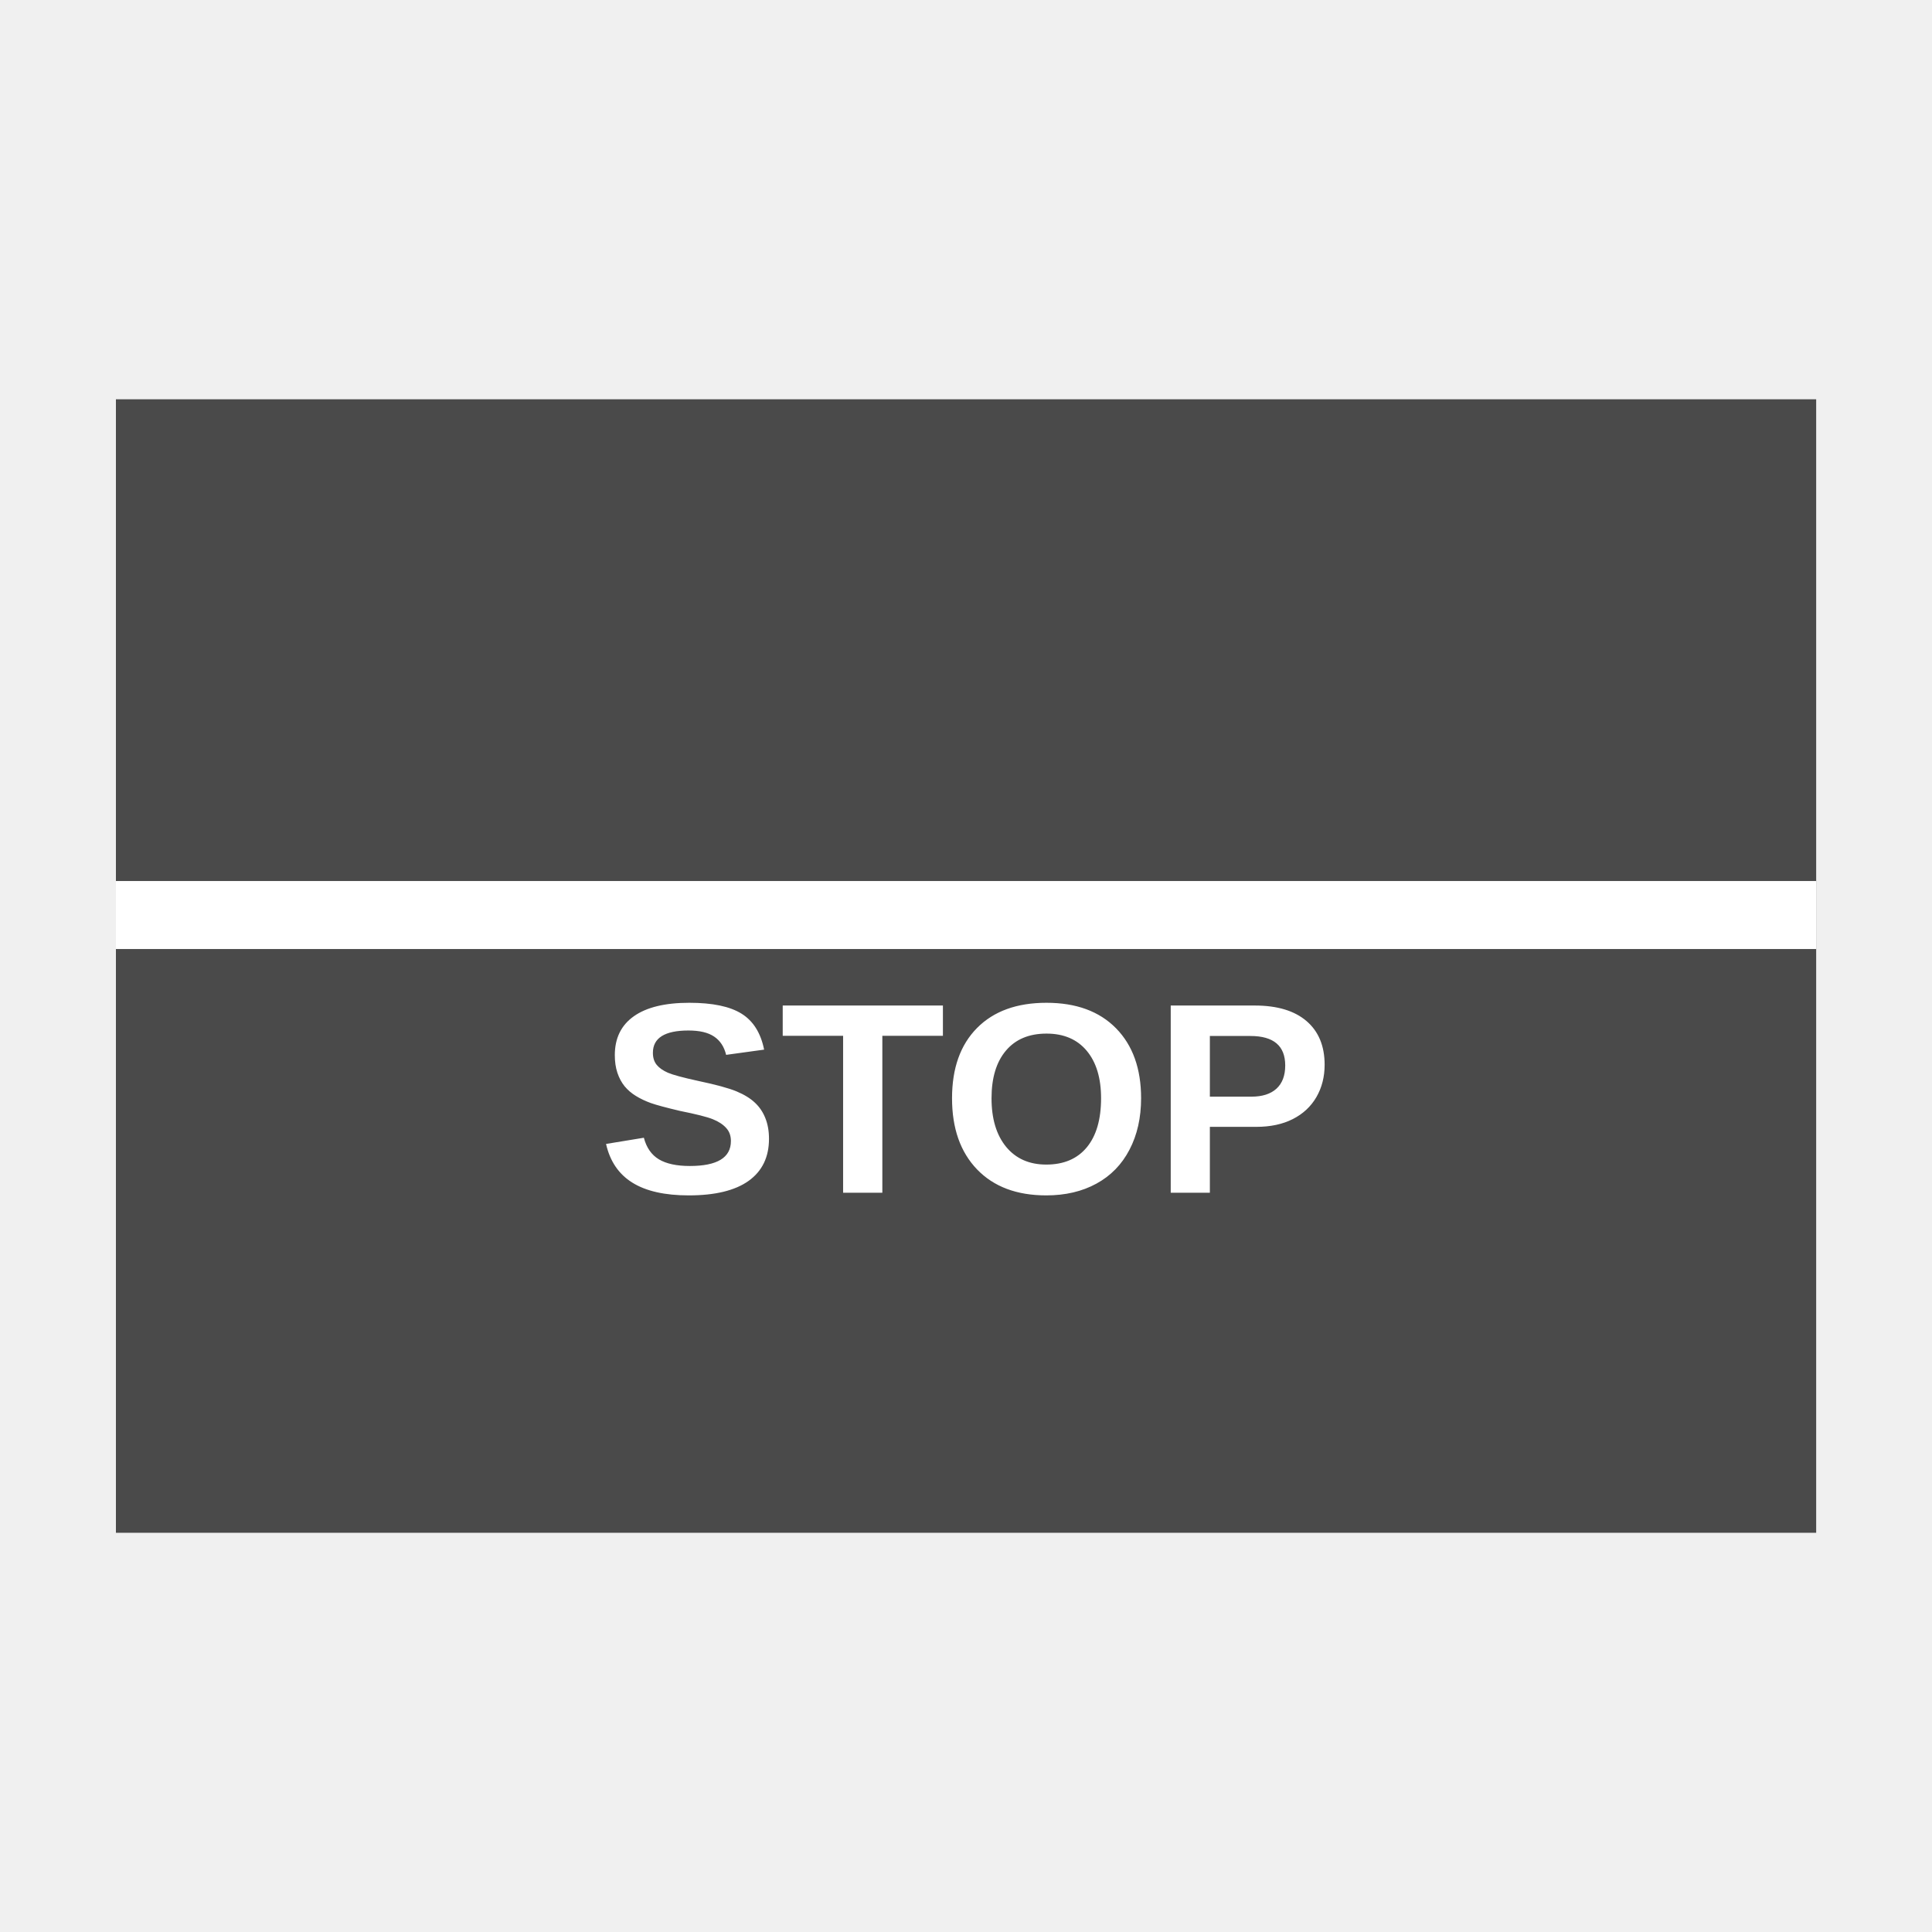
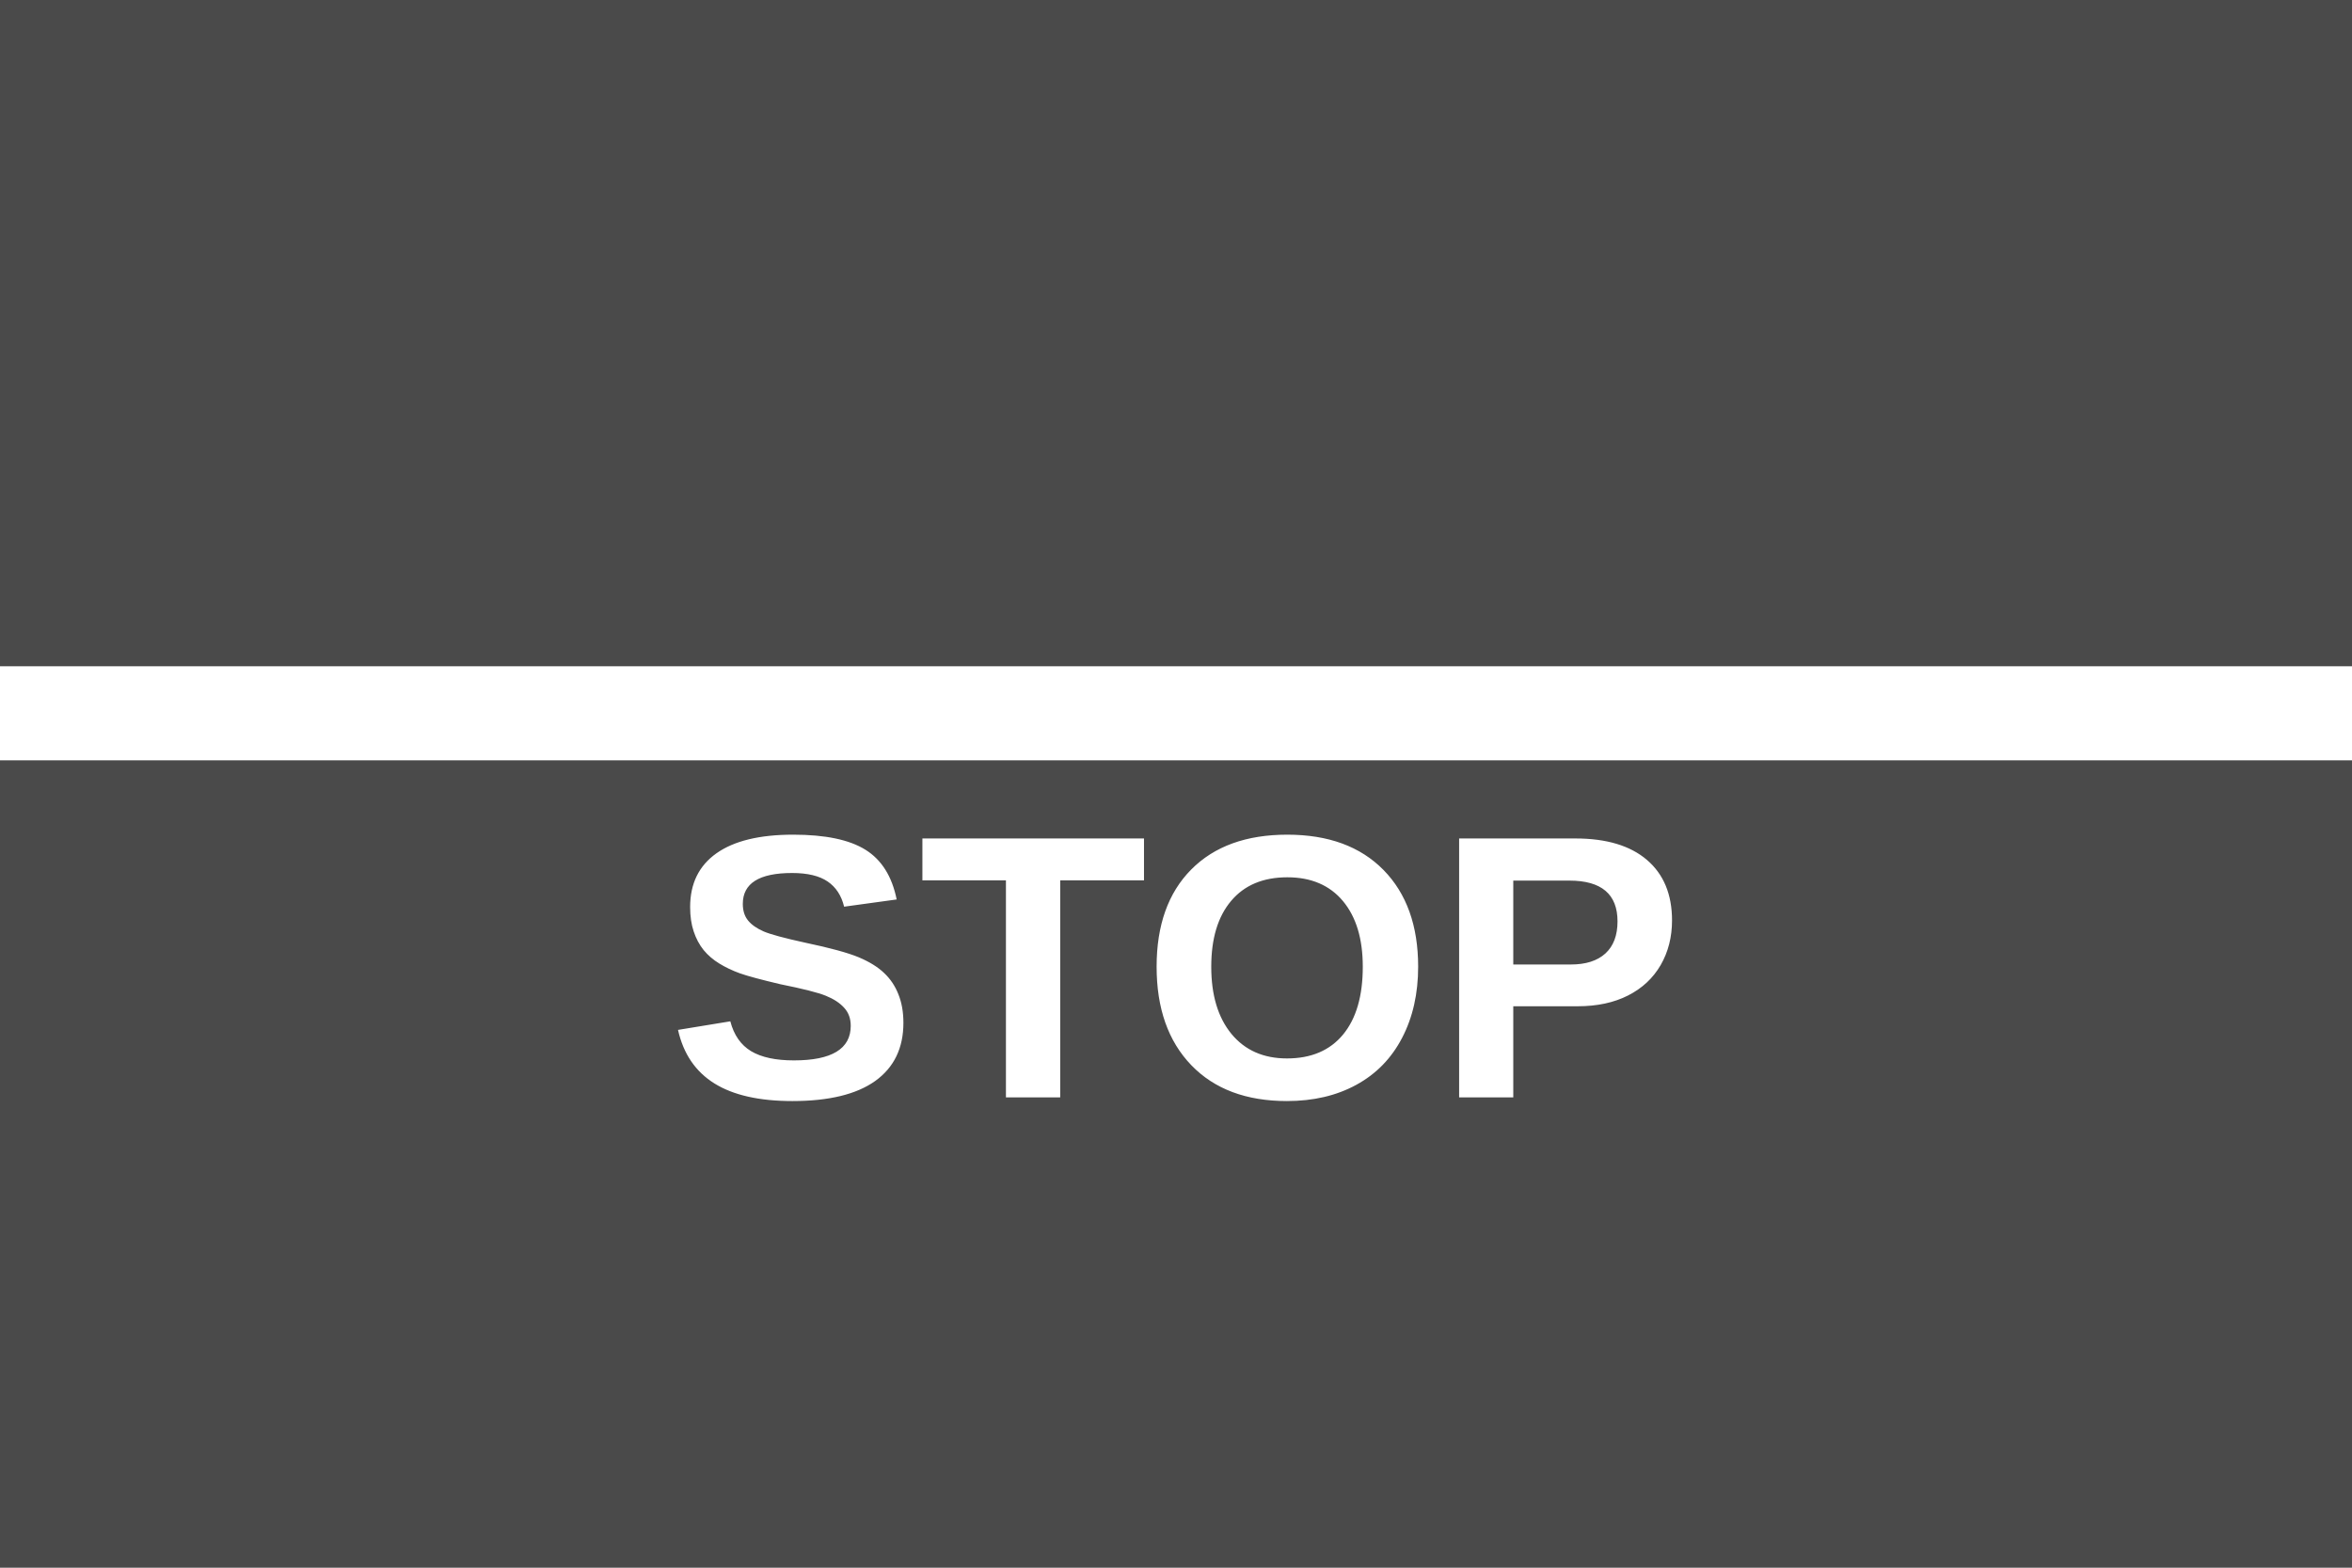
- <svg xmlns="http://www.w3.org/2000/svg" viewBox="0 0 200 200" width="200" height="200" role="img" aria-label="PAVEMENT_STOP_LINE">
-   <g transform="translate(12 41.3333) scale(0.5867)">
-     <rect x="0" y="0" width="300" height="200" fill="#4A4A4A" />
-     <rect x="0" y="85" width="300" height="12" fill="#FFFFFF" />
-     <text x="150" y="140" font-family="Arial, Helvetica, sans-serif" font-size="48" font-weight="900" fill="#FFFFFF" text-anchor="middle">STOP</text>
-   </g>
+ <svg xmlns="http://www.w3.org/2000/svg" viewBox="0 0 300 200" width="300" height="200" role="img" aria-label="PAVEMENT_STOP_LINE">
+   <rect x="0" y="0" width="300" height="200" fill="#4A4A4A" />
+   <rect x="0" y="85" width="300" height="12" fill="#FFFFFF" />
+   <text x="150" y="140" font-family="Arial, Helvetica, sans-serif" font-size="48" font-weight="900" fill="#FFFFFF" text-anchor="middle">STOP</text>
</svg>
